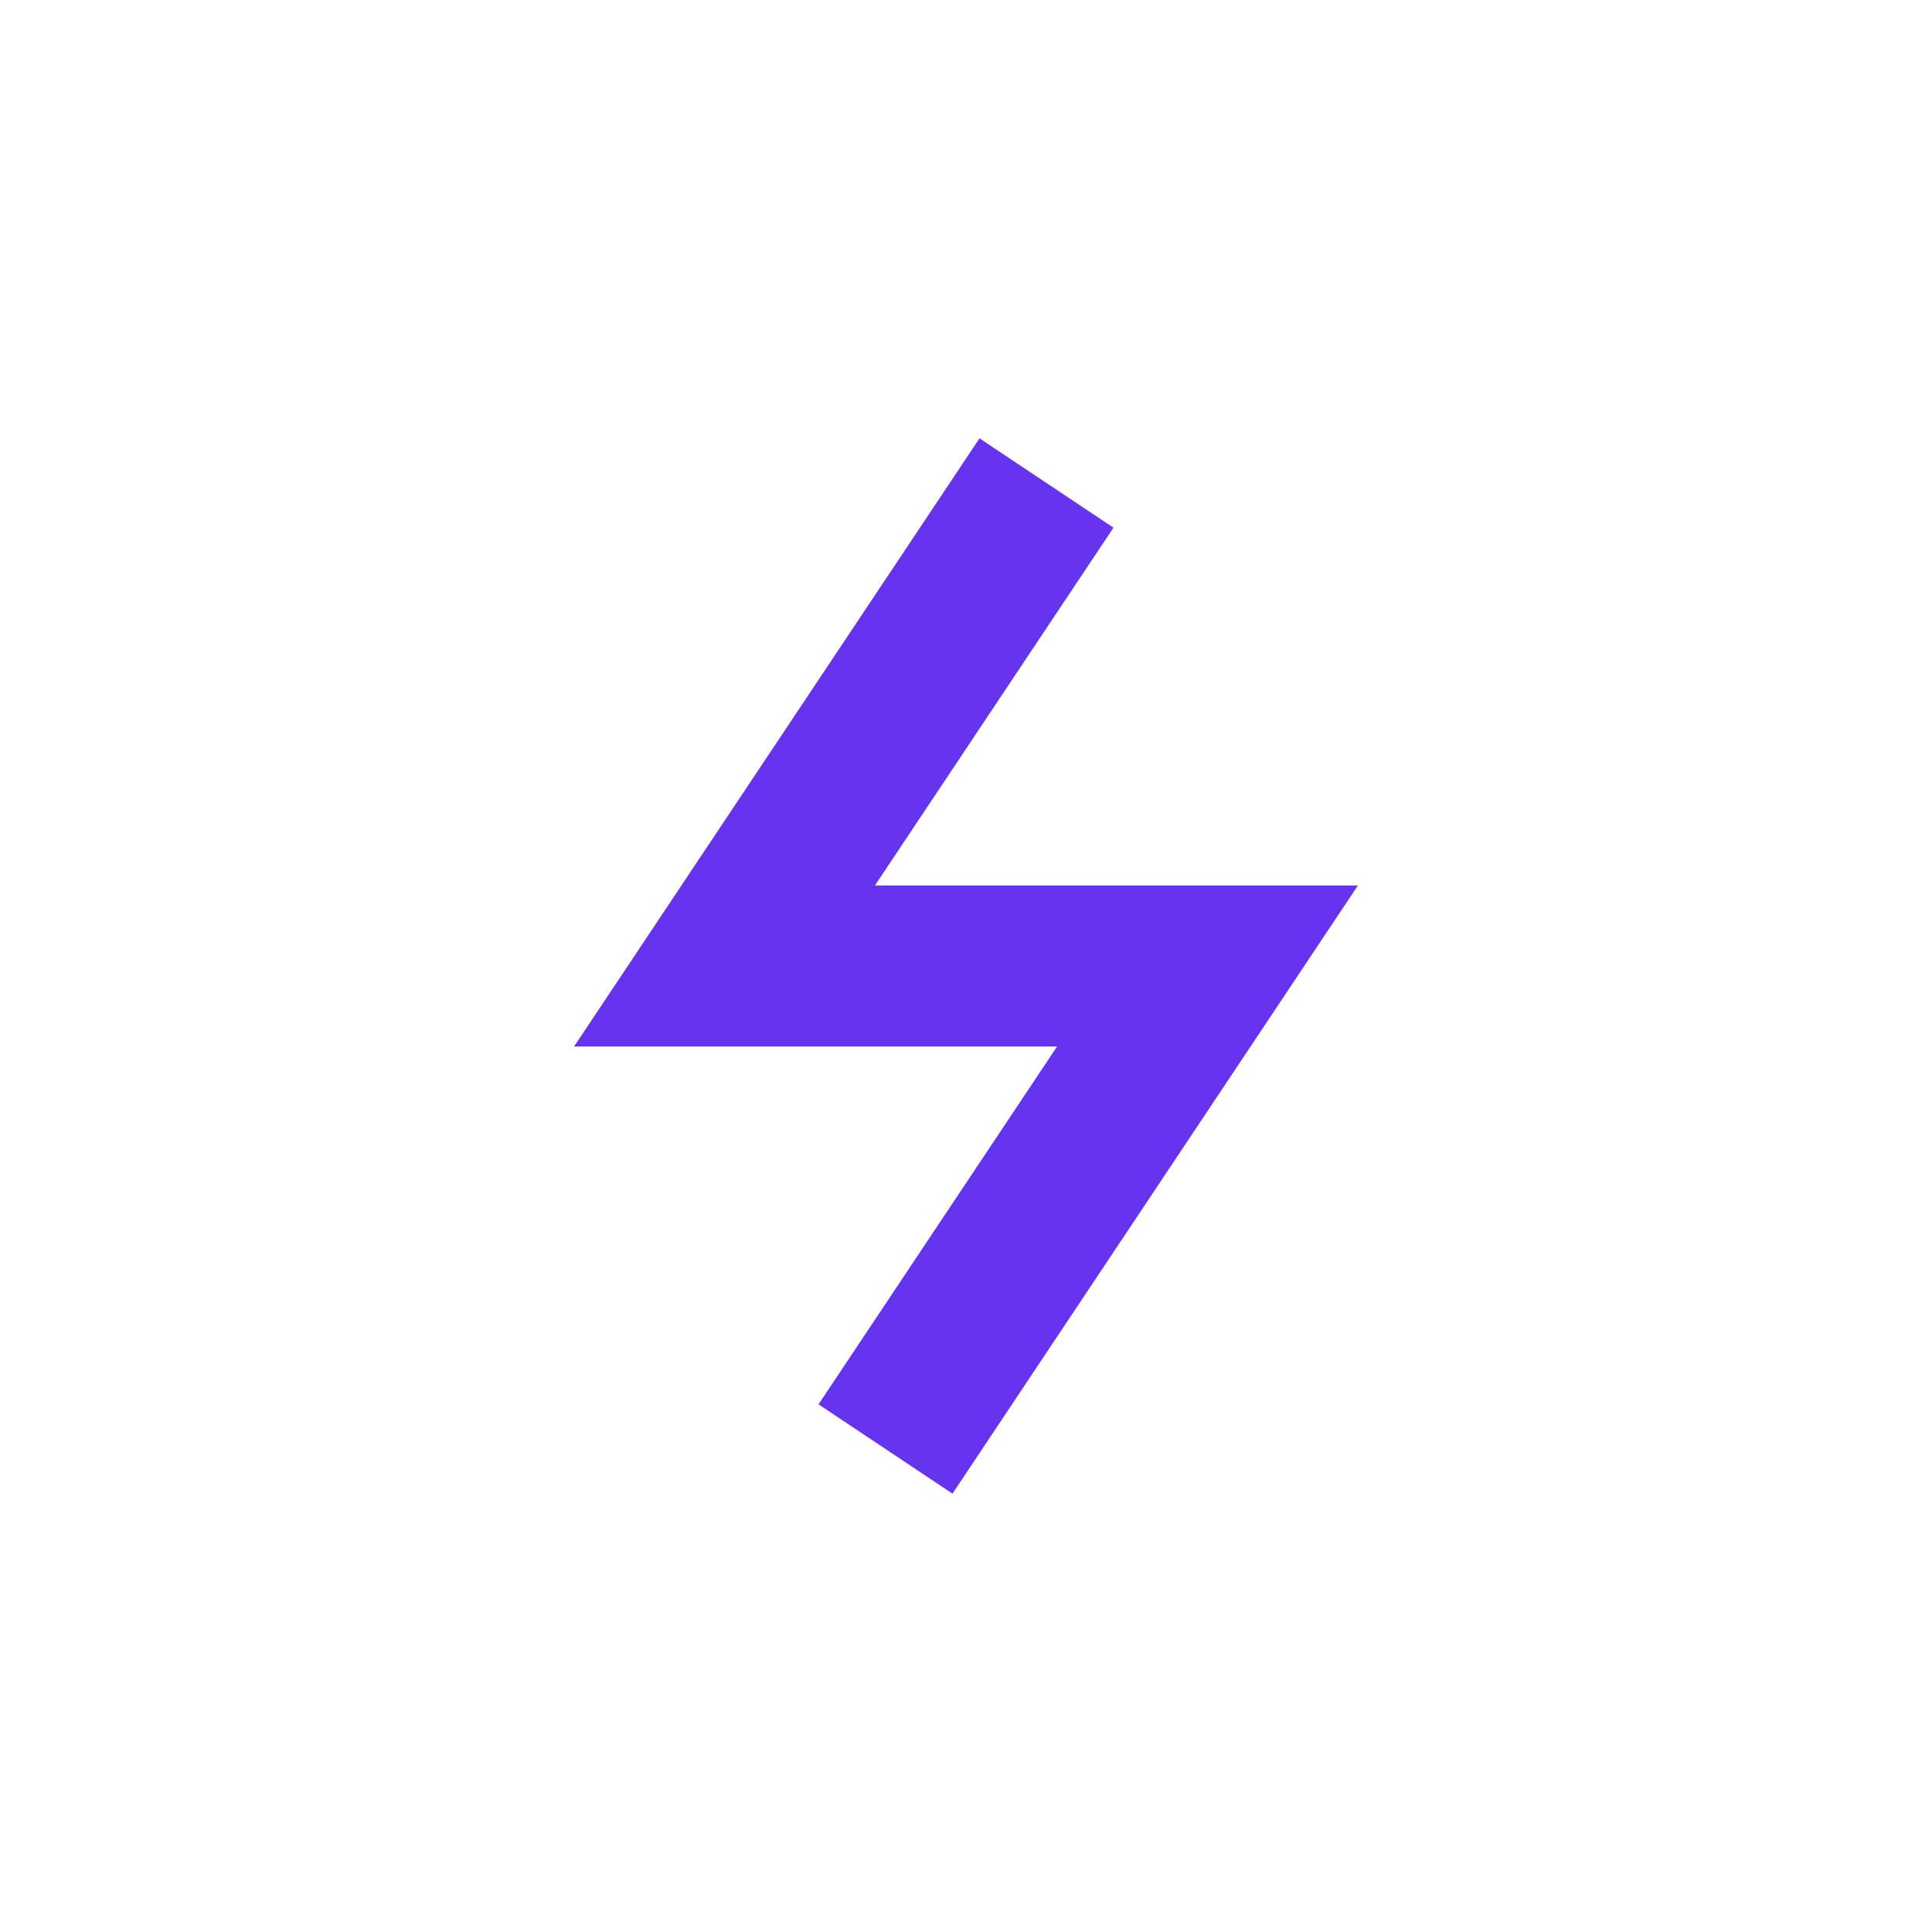
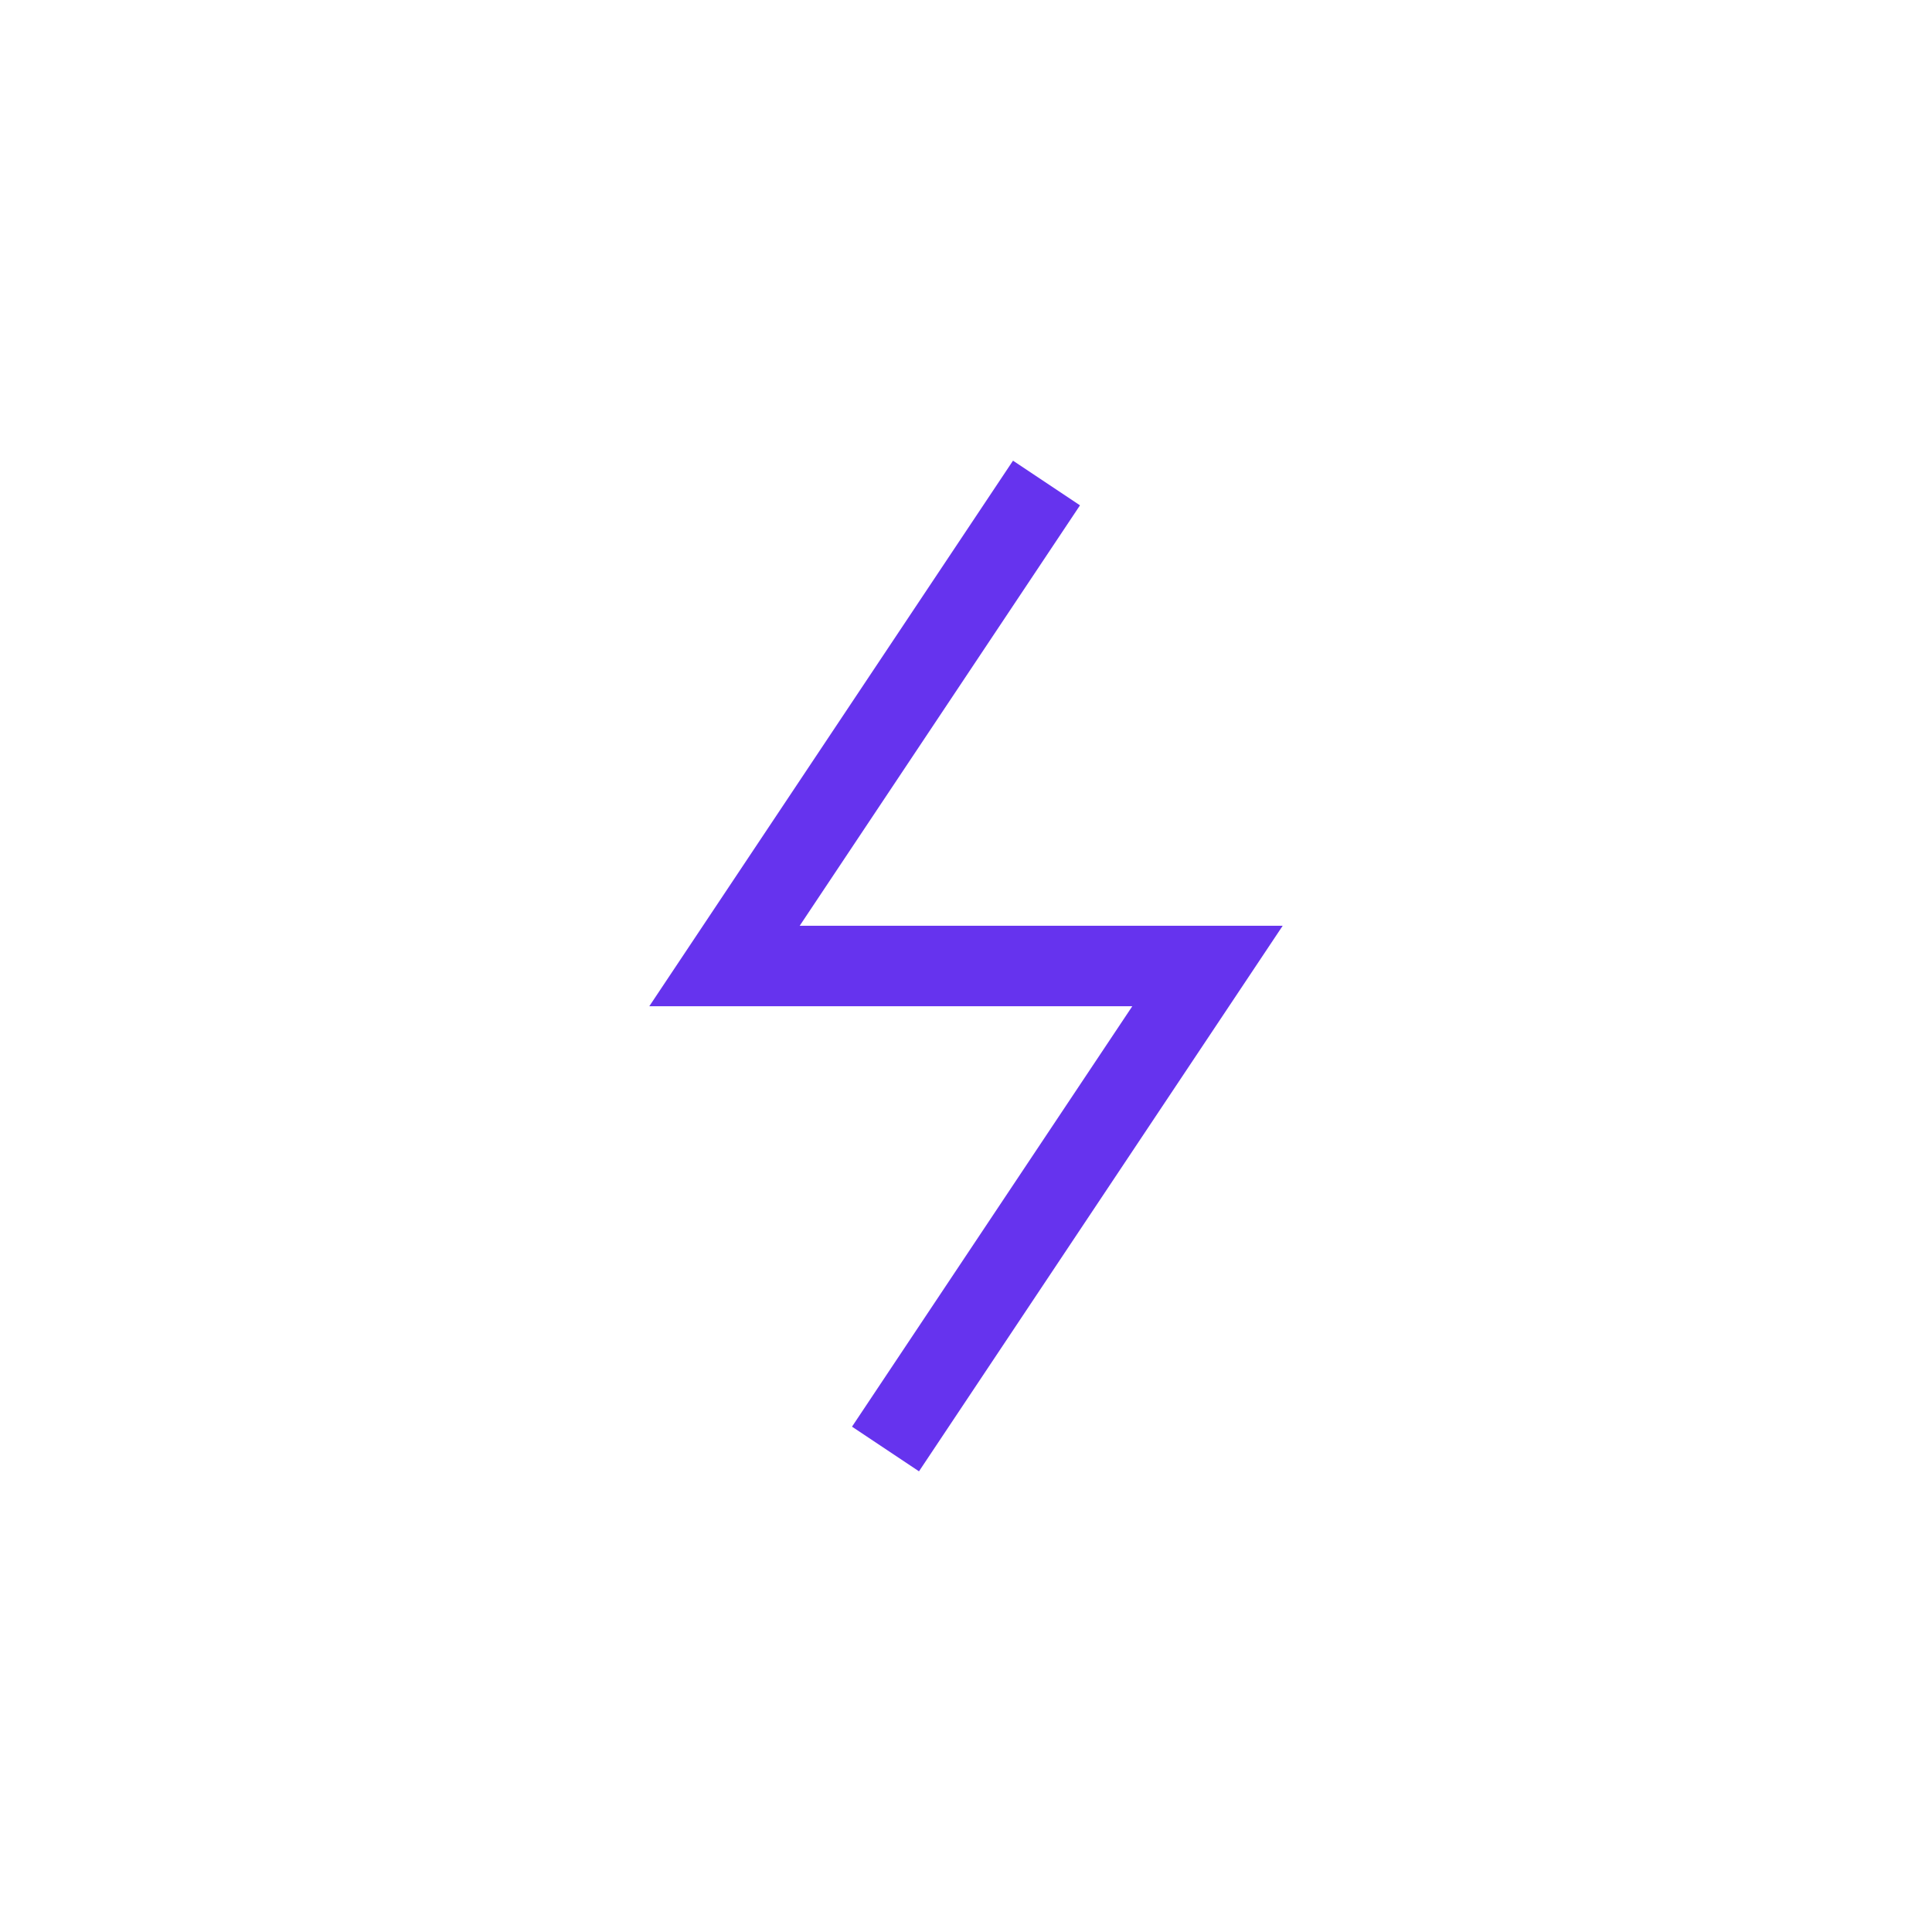
<svg xmlns="http://www.w3.org/2000/svg" width="24" height="24" viewBox="0 0 24 24" fill="none">
-   <path d="M13 6L9 12H15L11 18" stroke="#6633EE" stroke-width="2" strokeLinecap="round" strokeLinejoin="round" />
+   <path d="M13 6L9 12H15L11 18" stroke="#6633EE" strokeWidth="2" strokeLinecap="round" strokeLinejoin="round" />
</svg>
